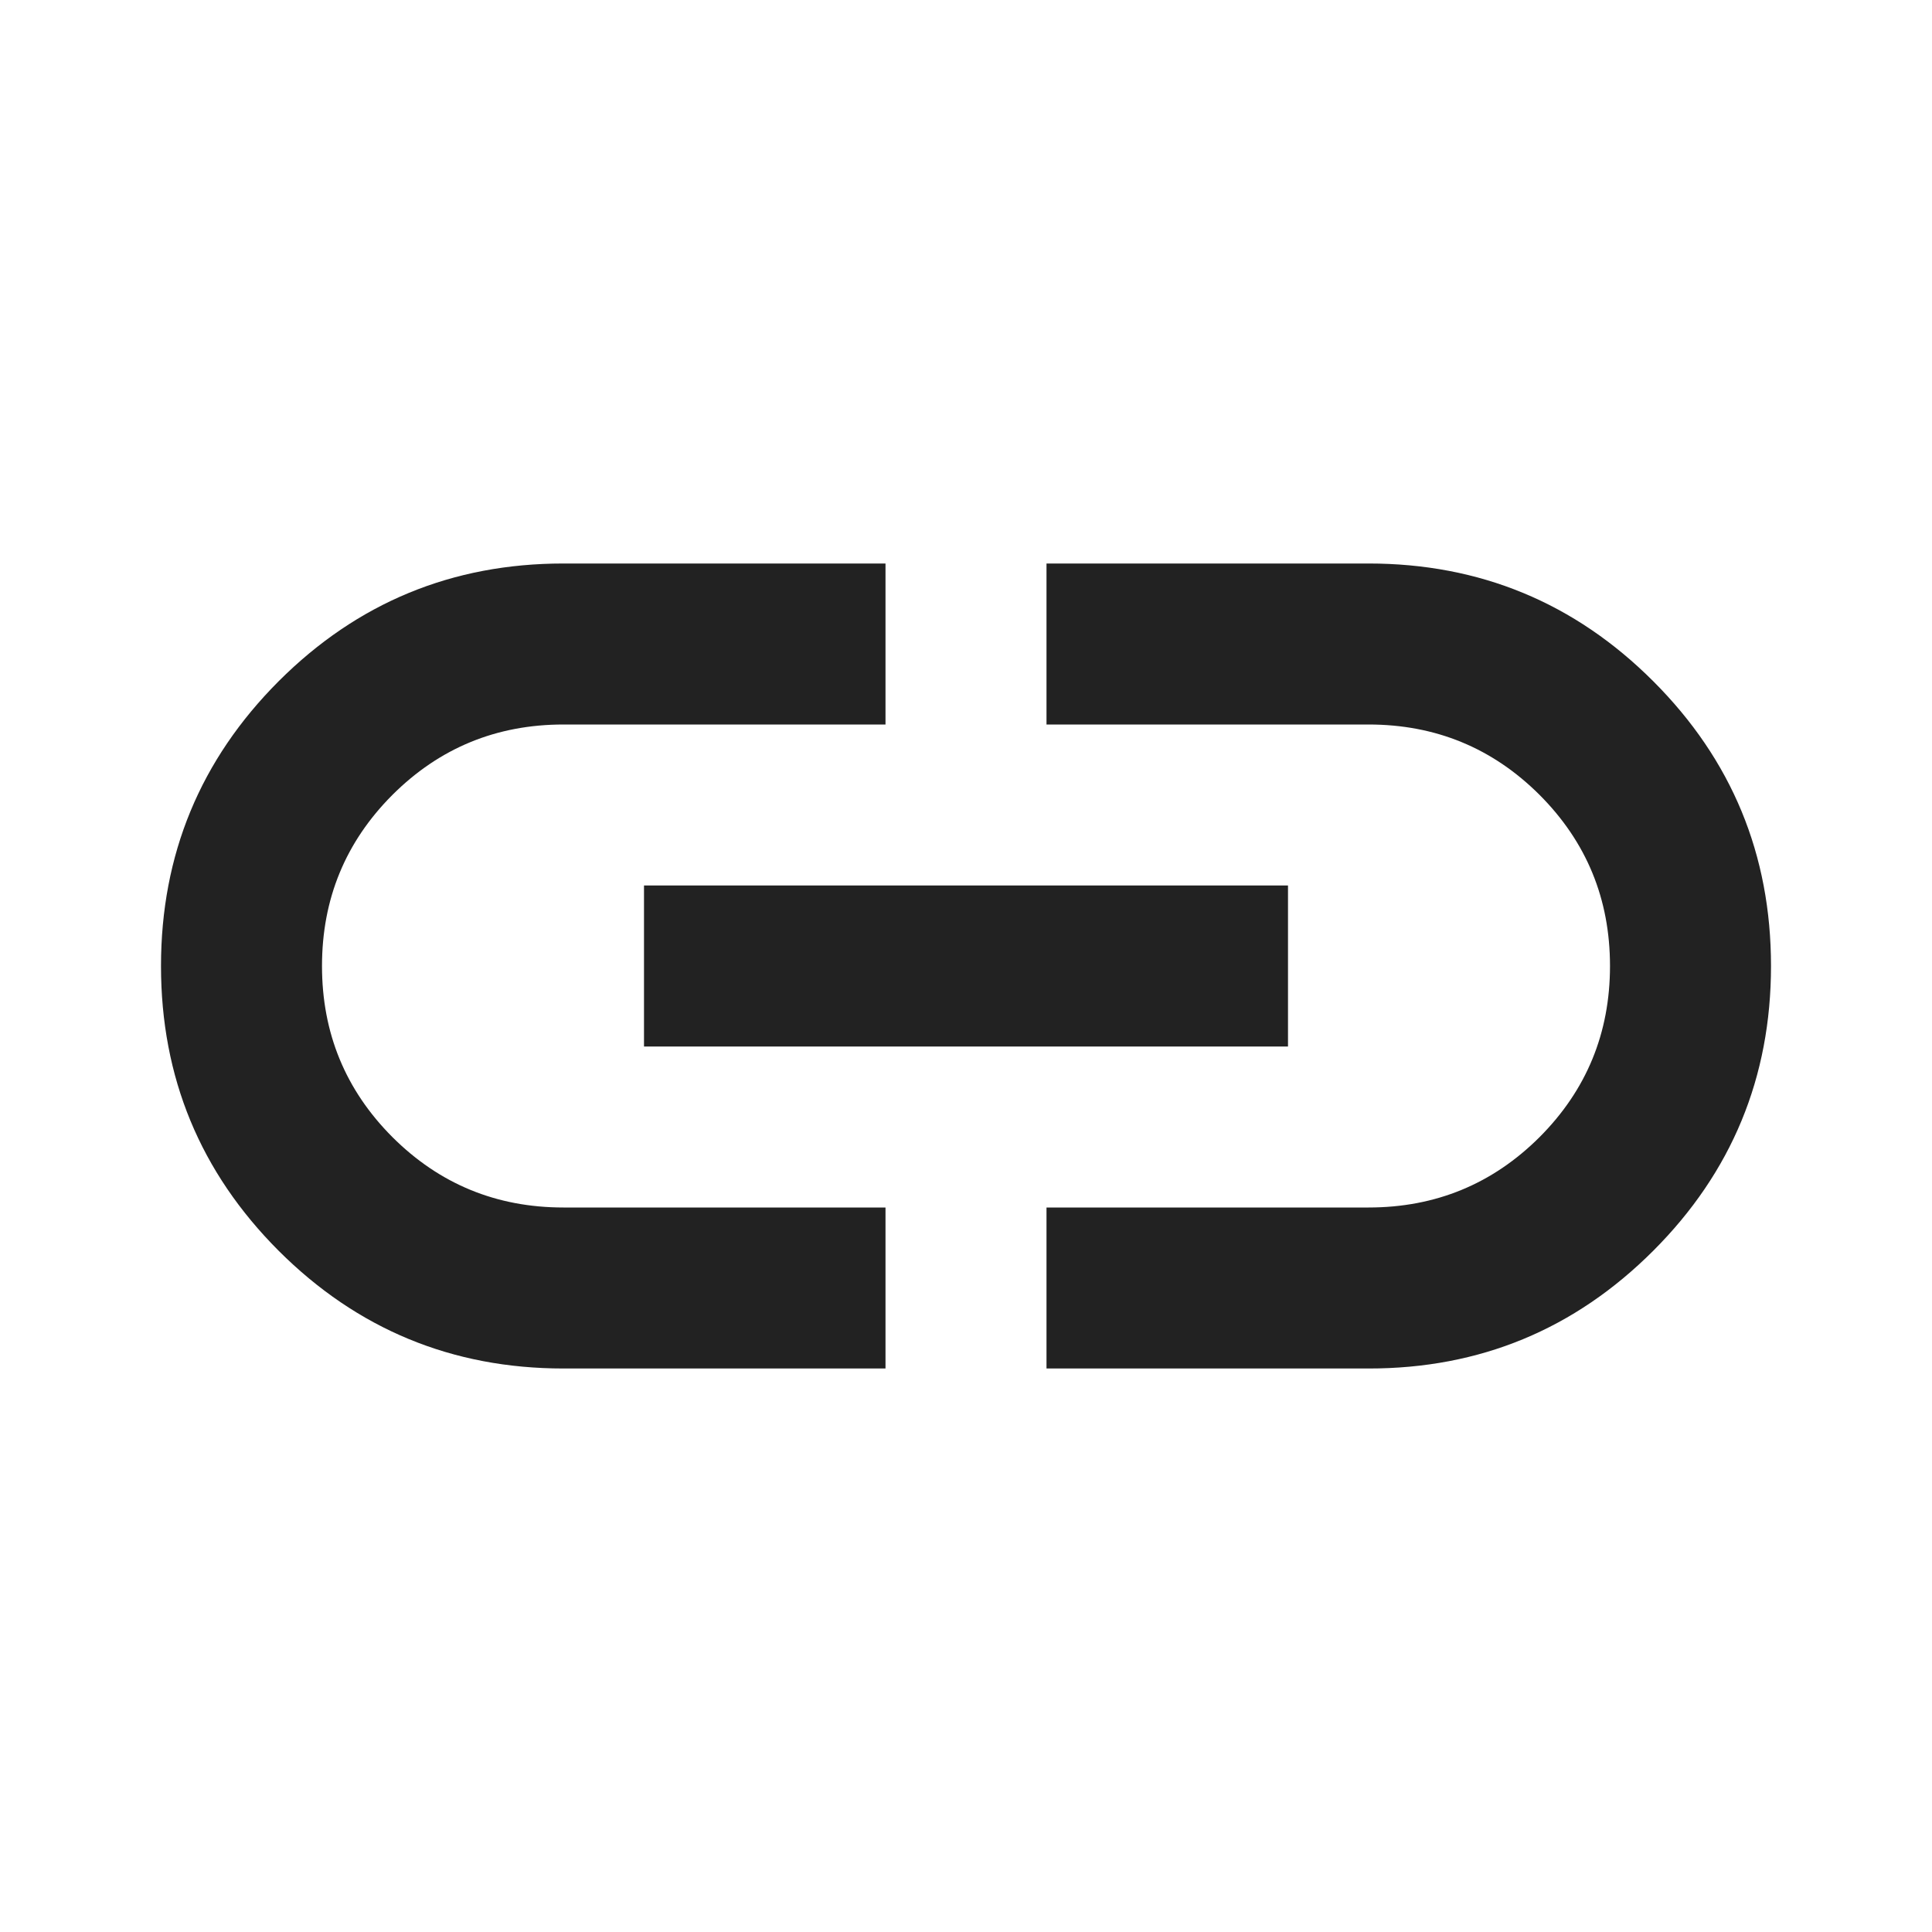
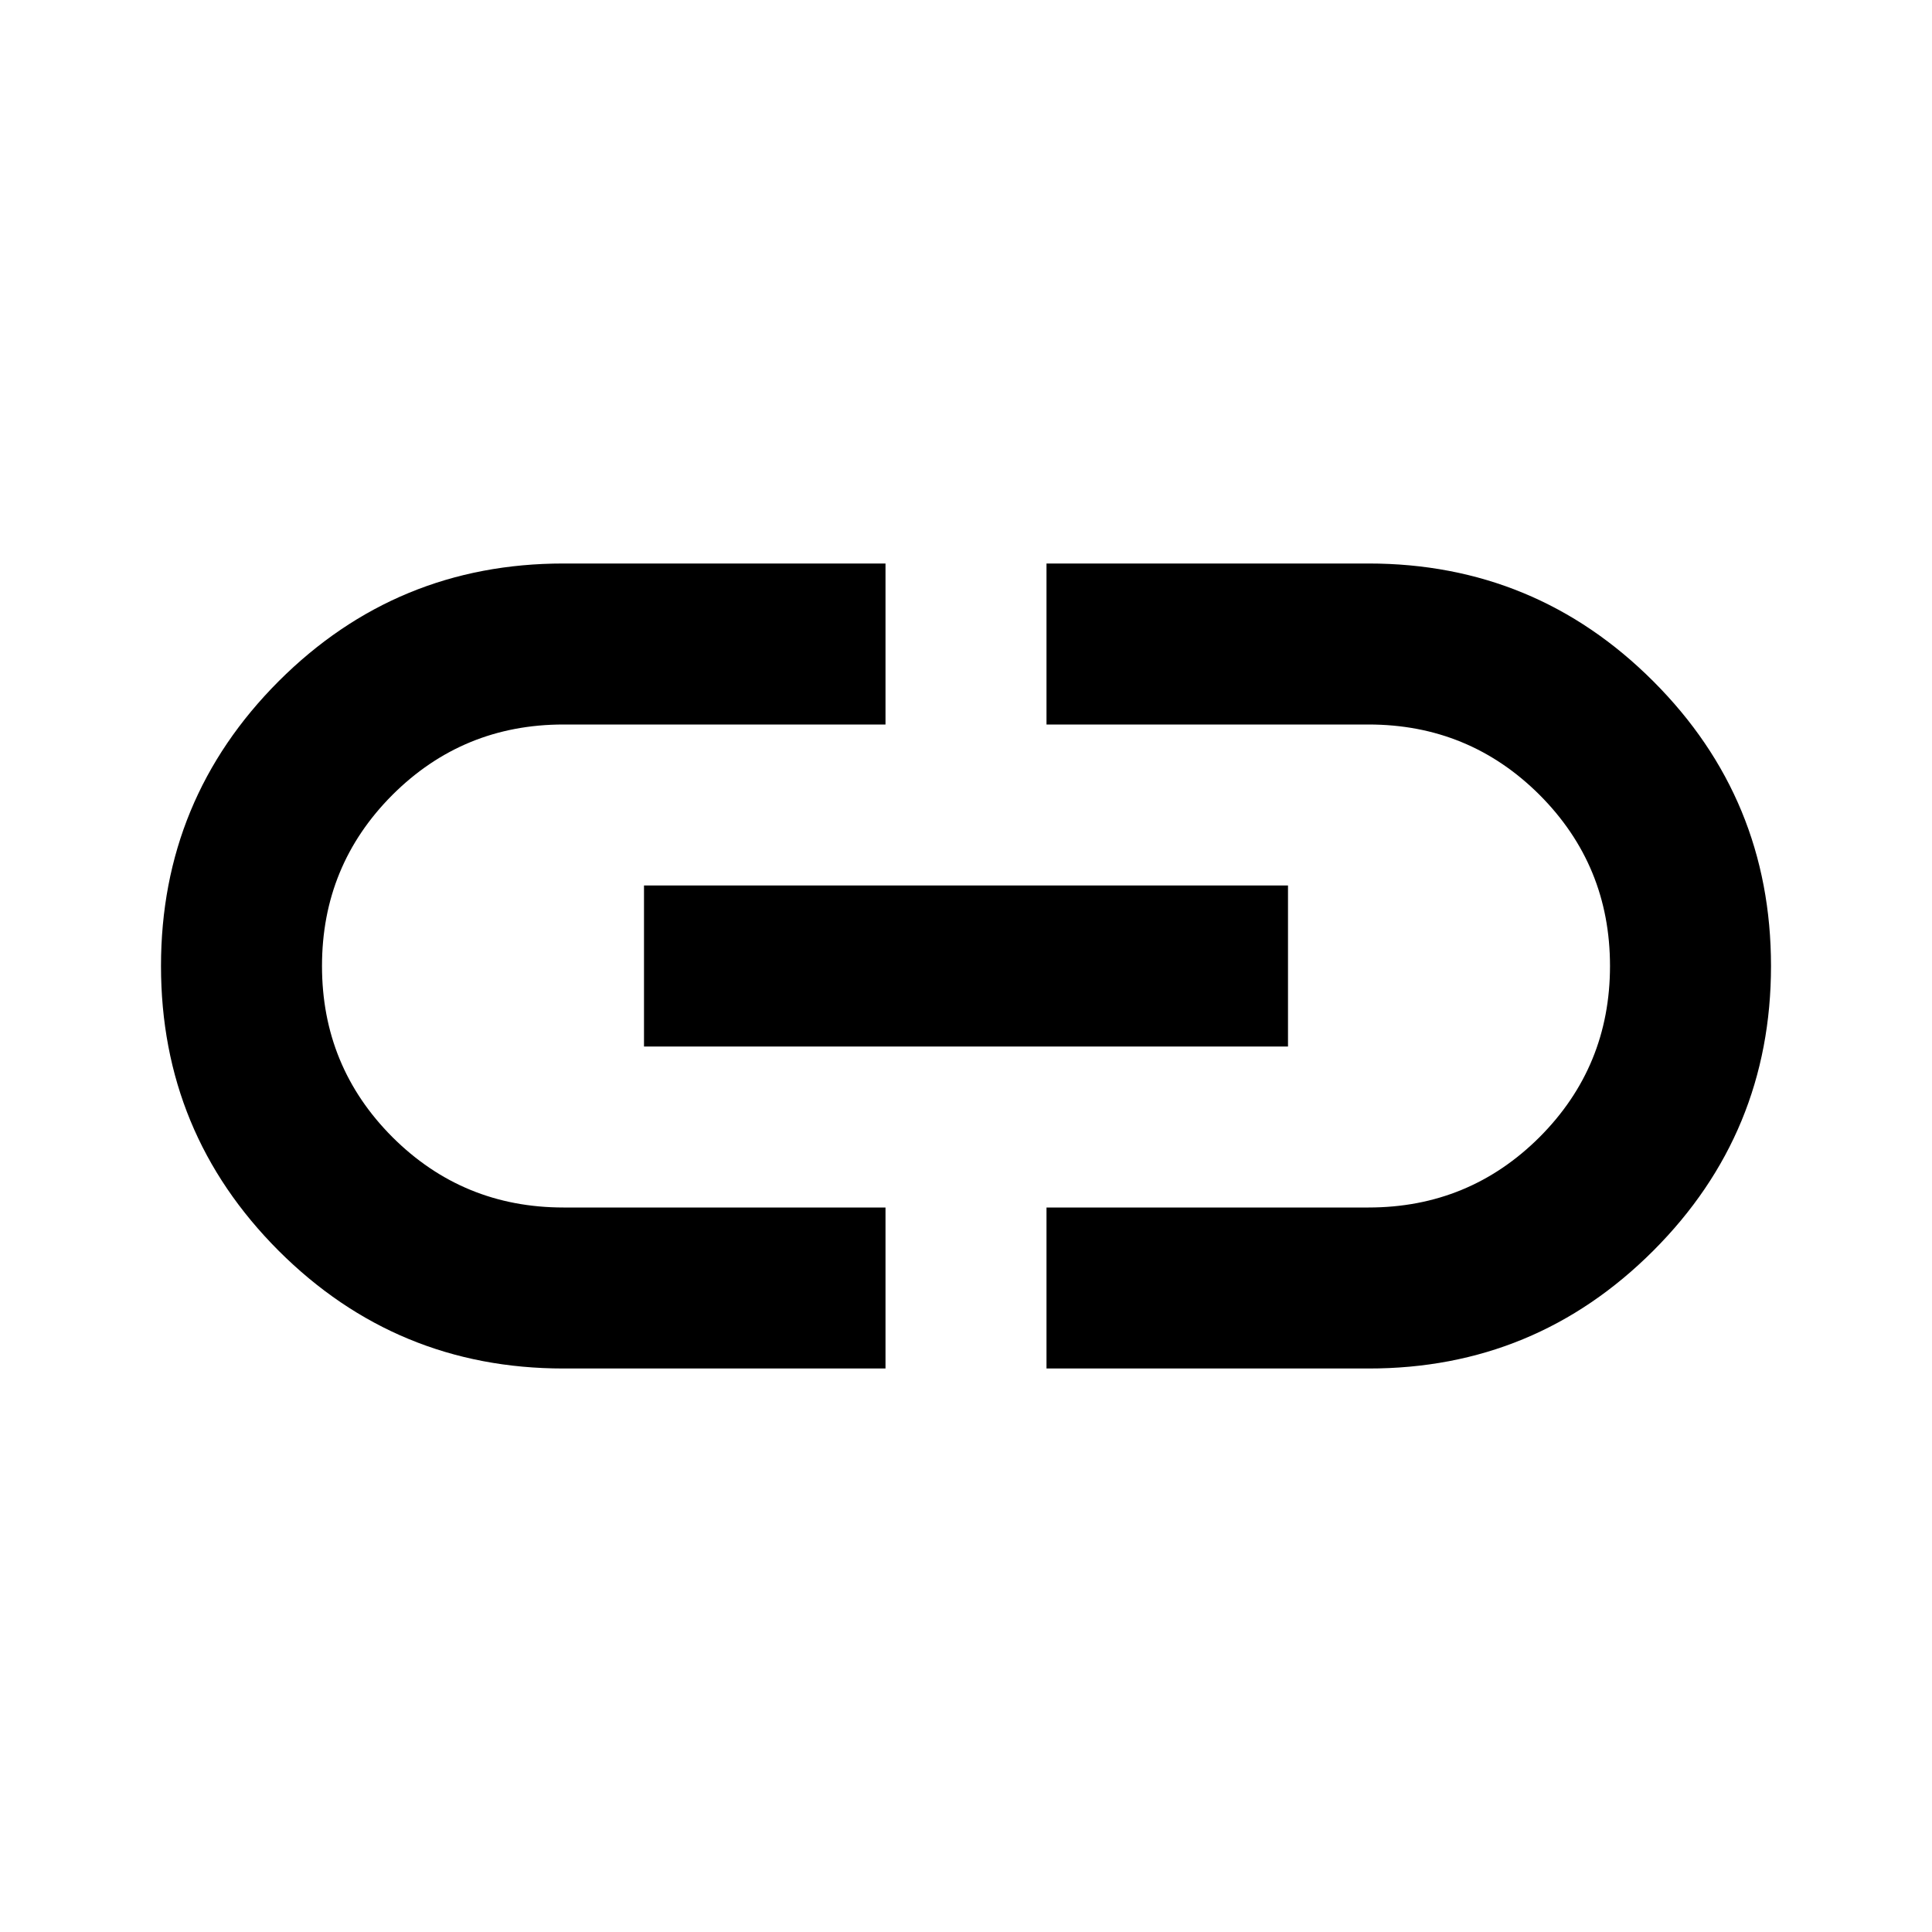
<svg xmlns="http://www.w3.org/2000/svg" viewBox="0 0 18 18" fill="currentColor">
-   <path d="M8.25 12.75H5.25C4.213 12.75 3.328 12.384 2.596 11.653C1.865 10.921 1.5 10.037 1.5 9C1.5 7.963 1.866 7.078 2.597 6.346C3.329 5.615 4.213 5.25 5.25 5.25H8.25V6.75H5.25C4.625 6.75 4.094 6.969 3.656 7.406C3.219 7.844 3 8.375 3 9C3 9.625 3.219 10.156 3.656 10.594C4.094 11.031 4.625 11.25 5.25 11.25H8.25V12.75ZM6 9.75V8.25H12V9.75H6ZM9.75 12.75V11.25H12.75C13.375 11.25 13.906 11.031 14.344 10.594C14.781 10.156 15 9.625 15 9C15 8.375 14.781 7.844 14.344 7.406C13.906 6.969 13.375 6.75 12.75 6.75H9.75V5.25H12.75C13.787 5.25 14.672 5.616 15.403 6.347C16.135 7.079 16.5 7.963 16.5 9C16.5 10.037 16.134 10.922 15.403 11.653C14.671 12.385 13.787 12.751 12.75 12.75H9.75Z" fill="#222222" />
+   <path d="M8.25 12.75H5.25C4.213 12.75 3.328 12.384 2.596 11.653C1.865 10.921 1.5 10.037 1.5 9C1.5 7.963 1.866 7.078 2.597 6.346C3.329 5.615 4.213 5.25 5.25 5.25H8.25V6.75H5.25C4.625 6.75 4.094 6.969 3.656 7.406C3.219 7.844 3 8.375 3 9C3 9.625 3.219 10.156 3.656 10.594C4.094 11.031 4.625 11.25 5.25 11.25H8.25V12.75ZM6 9.75V8.25H12V9.75H6ZM9.75 12.75V11.25H12.75C13.375 11.25 13.906 11.031 14.344 10.594C14.781 10.156 15 9.625 15 9C15 8.375 14.781 7.844 14.344 7.406C13.906 6.969 13.375 6.75 12.75 6.75H9.75V5.25H12.75C13.787 5.25 14.672 5.616 15.403 6.347C16.135 7.079 16.5 7.963 16.5 9C16.5 10.037 16.134 10.922 15.403 11.653C14.671 12.385 13.787 12.751 12.75 12.75H9.75Z" fill="currentColor" />
</svg>
